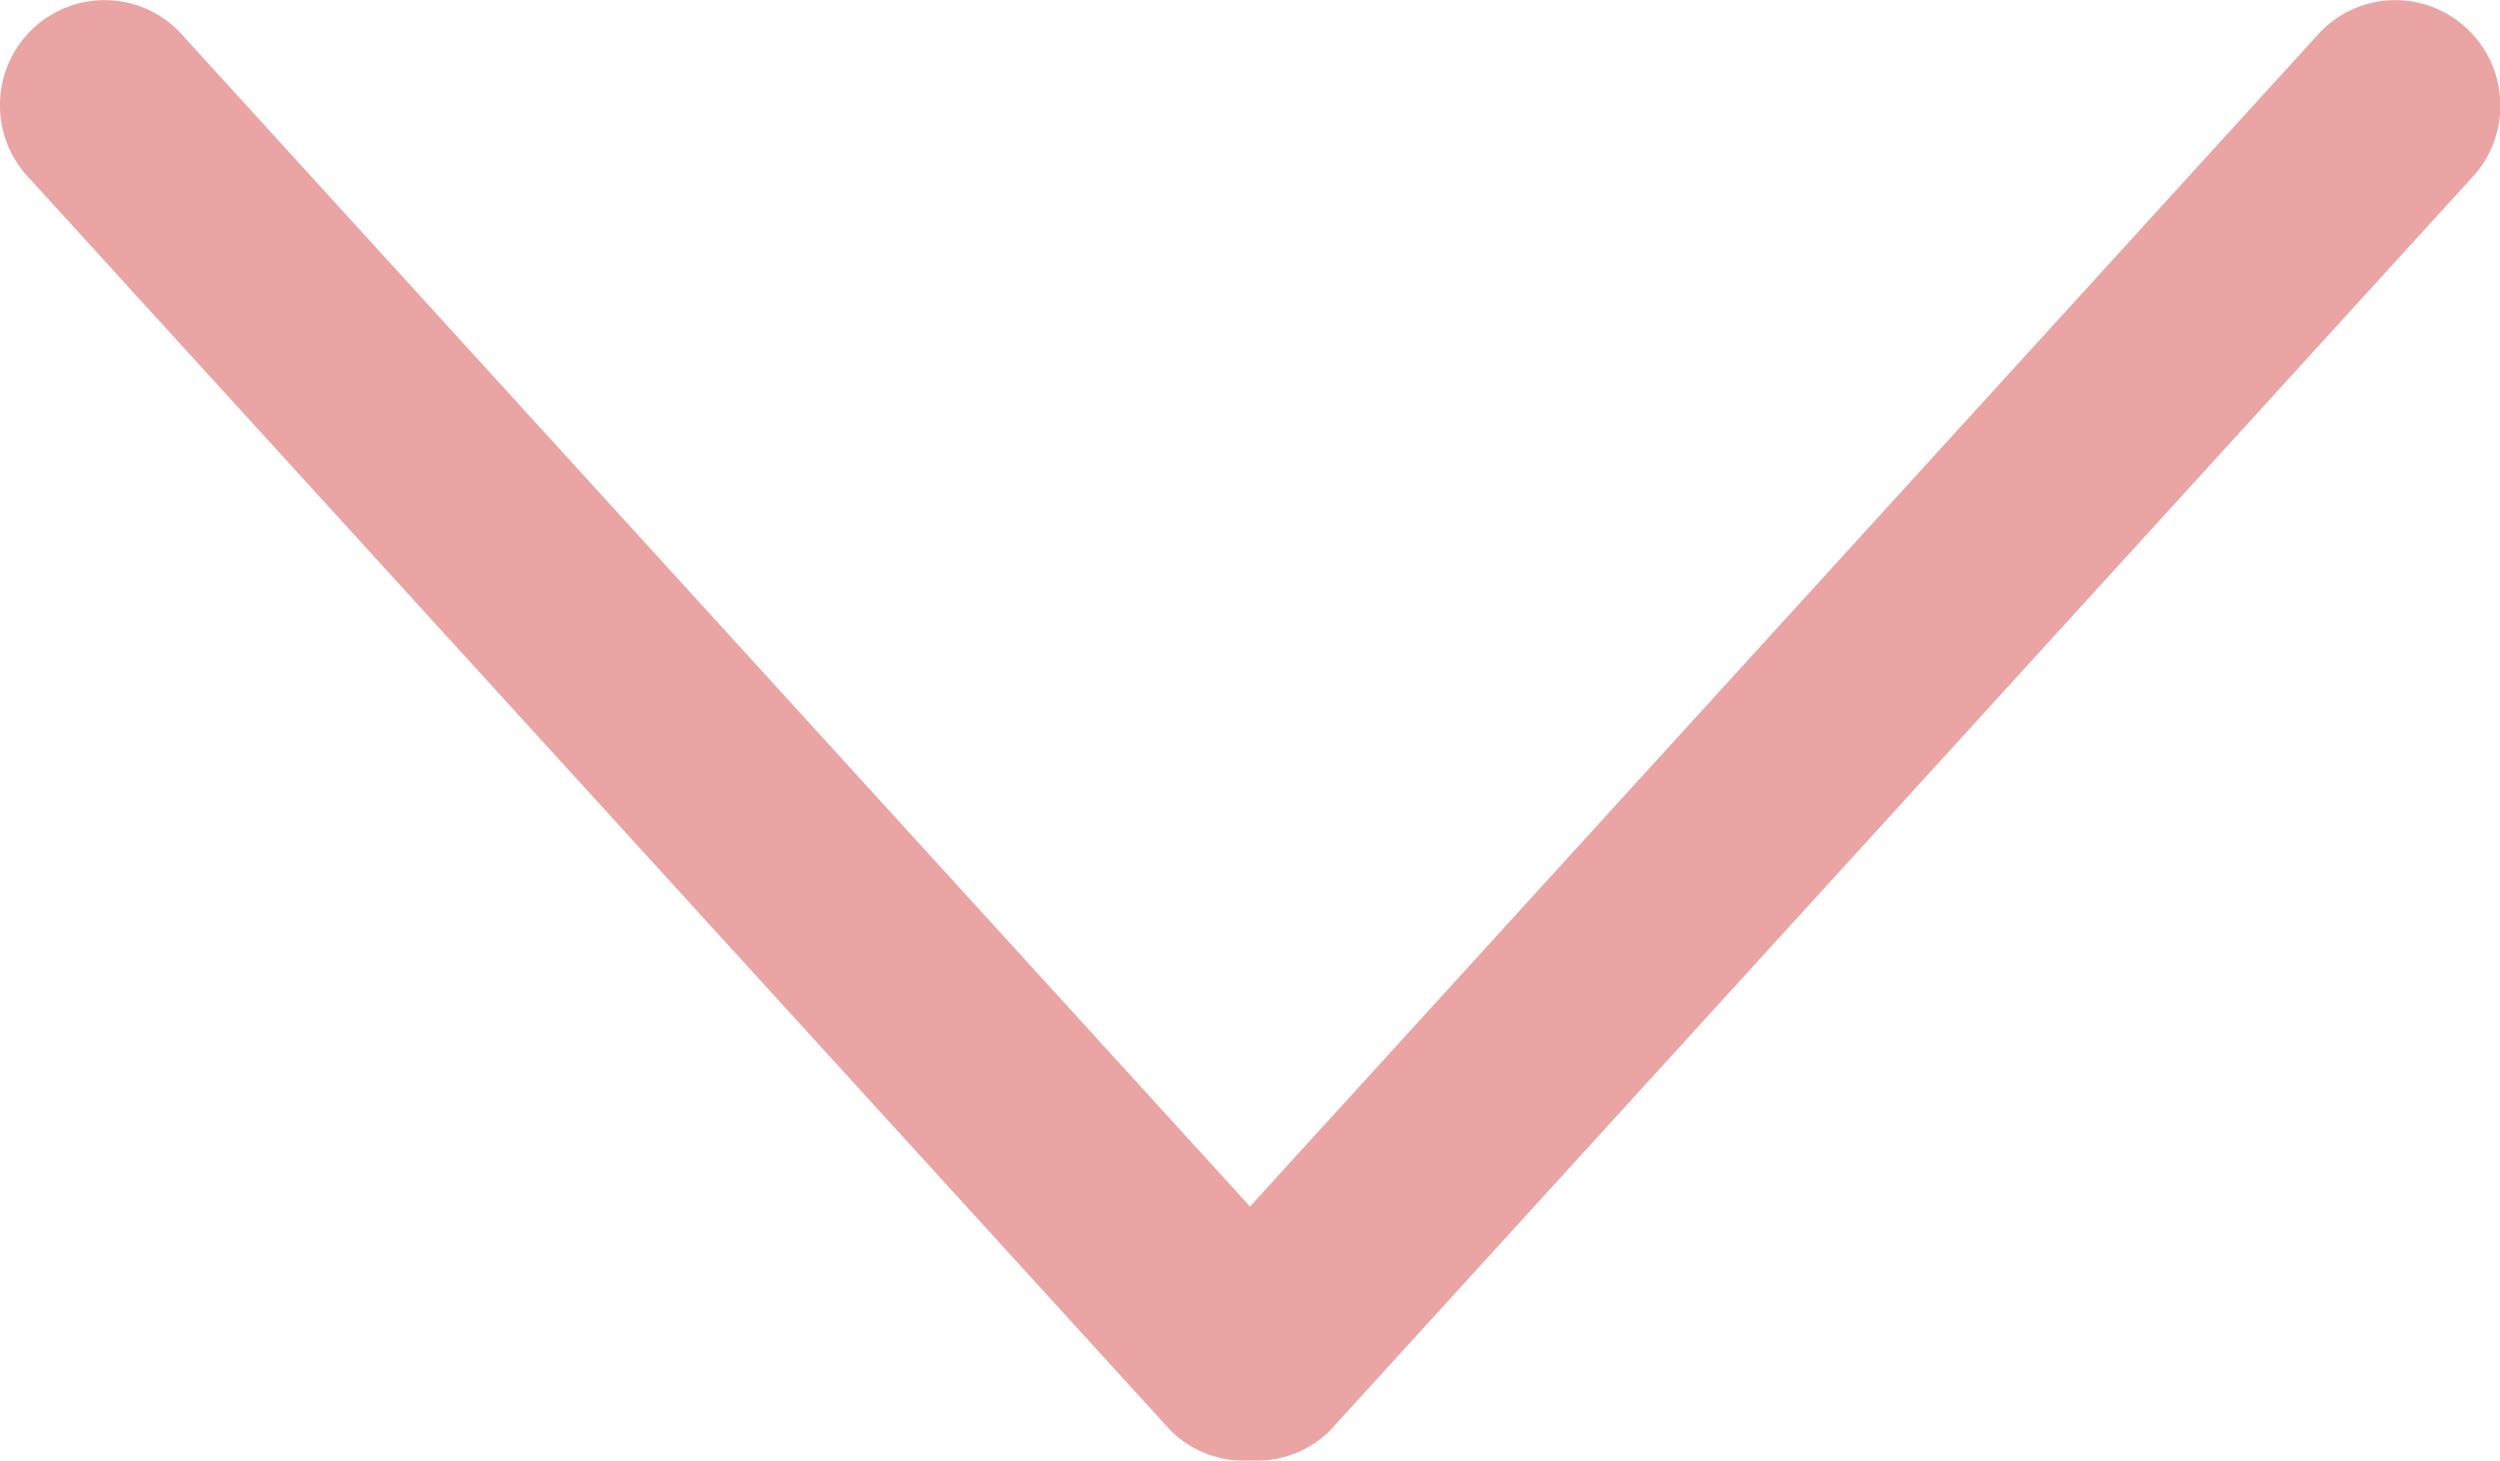
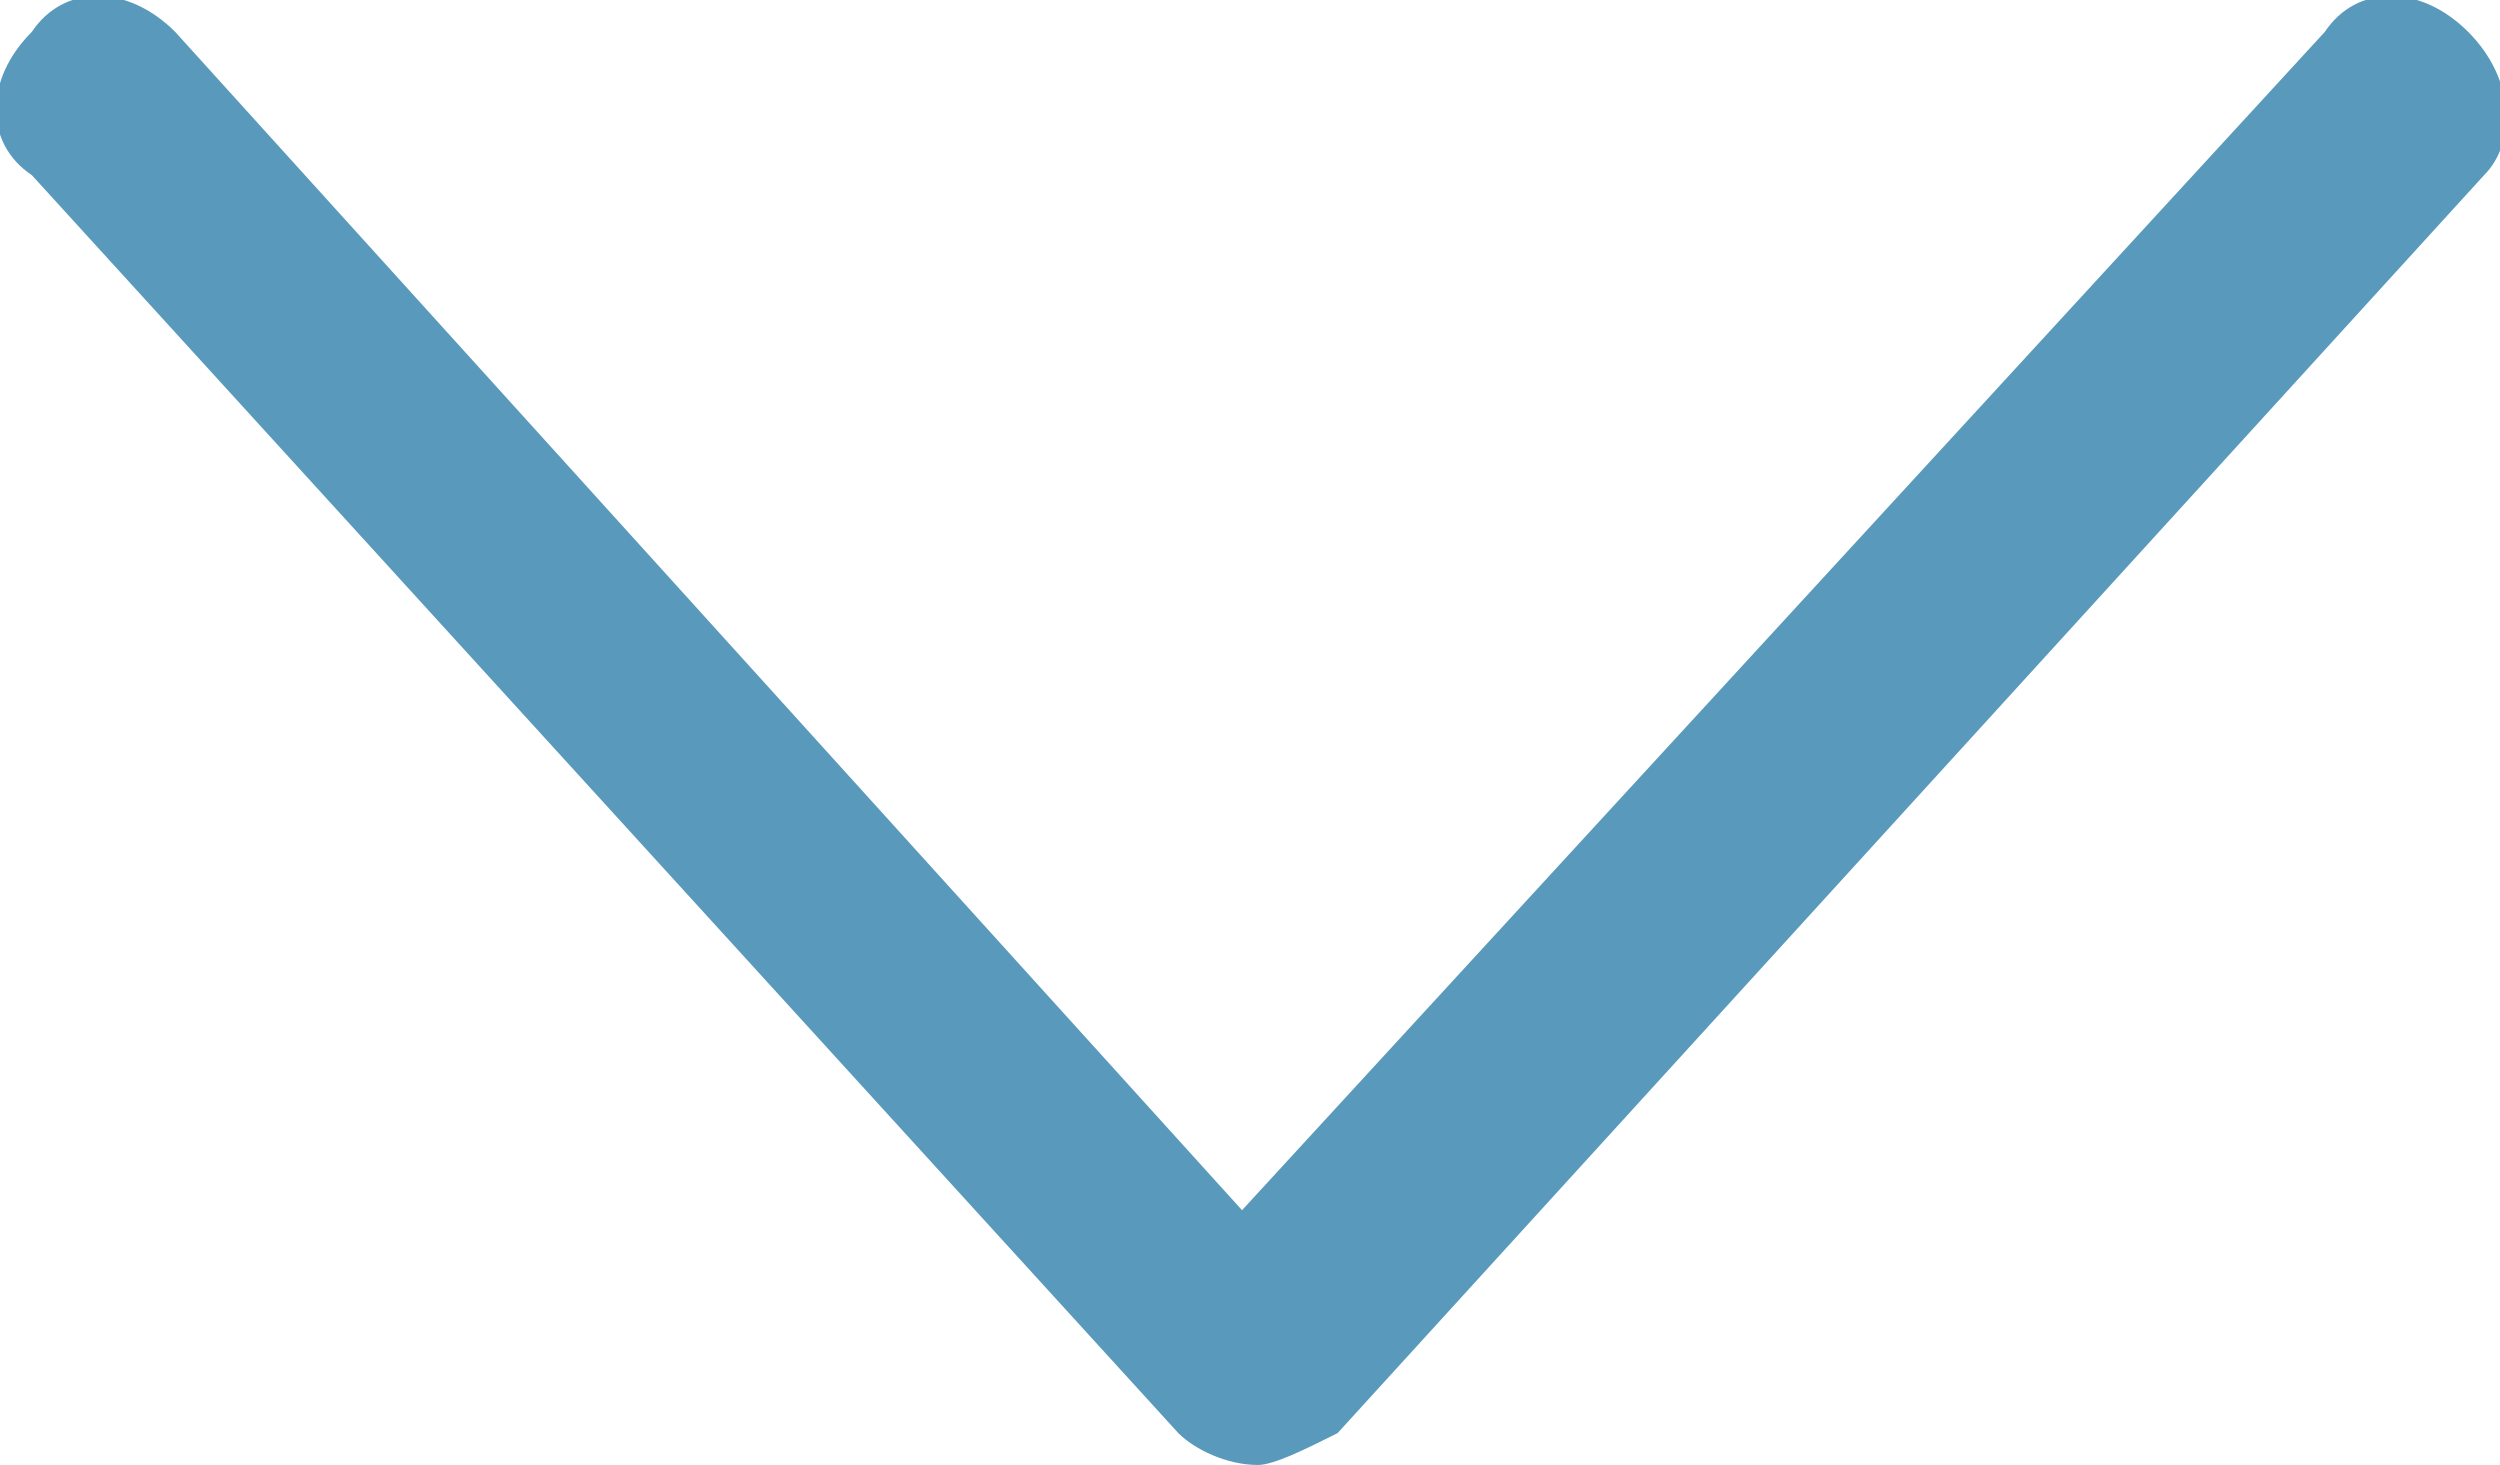
- <svg xmlns="http://www.w3.org/2000/svg" width="15.698" height="9.17" viewBox="0 0 15.698 9.17">
+ <svg xmlns="http://www.w3.org/2000/svg" version="1.1" id="Calque_1" x="0px" y="0px" viewBox="0 0 15.7 9.2" style="enable-background:new 0 0 15.7 9.2;" xml:space="preserve">
+   <style type="text/css">
+ 	.st0{fill:#599ABC;}
+ </style>
  <g id="down-arrow" transform="translate(0 -127.244)">
    <g id="_x31_0_34_" transform="translate(0 127.244)">
-       <g id="Group_20" data-name="Group 20">
-         <path id="Path_24" data-name="Path 24" d="M15.505,127.438a.655.655,0,0,0-.929,0l-6.727,7.382-6.728-7.382a.655.655,0,0,0-.929,0,.663.663,0,0,0,0,.934l7.159,7.855a.648.648,0,0,0,.5.187.647.647,0,0,0,.5-.187l7.16-7.856A.662.662,0,0,0,15.505,127.438Z" transform="translate(0 -127.244)" fill="#eaa4a4" />
+       <g id="Group_20">
+         <path id="Path_24" class="st0" d="M15.5,0.2c-0.3-0.3-0.7-0.3-0.9,0c0,0,0,0,0,0L7.8,7.6L1.1,0.2c-0.3-0.3-0.7-0.3-0.9,0     c0,0,0,0,0,0c-0.3,0.3-0.3,0.7,0,0.9L7.4,9c0.1,0.1,0.3,0.2,0.5,0.2C8,9.2,8.2,9.1,8.4,9l7.2-7.9C15.8,0.9,15.8,0.5,15.5,0.2z" />
      </g>
    </g>
  </g>
</svg>
